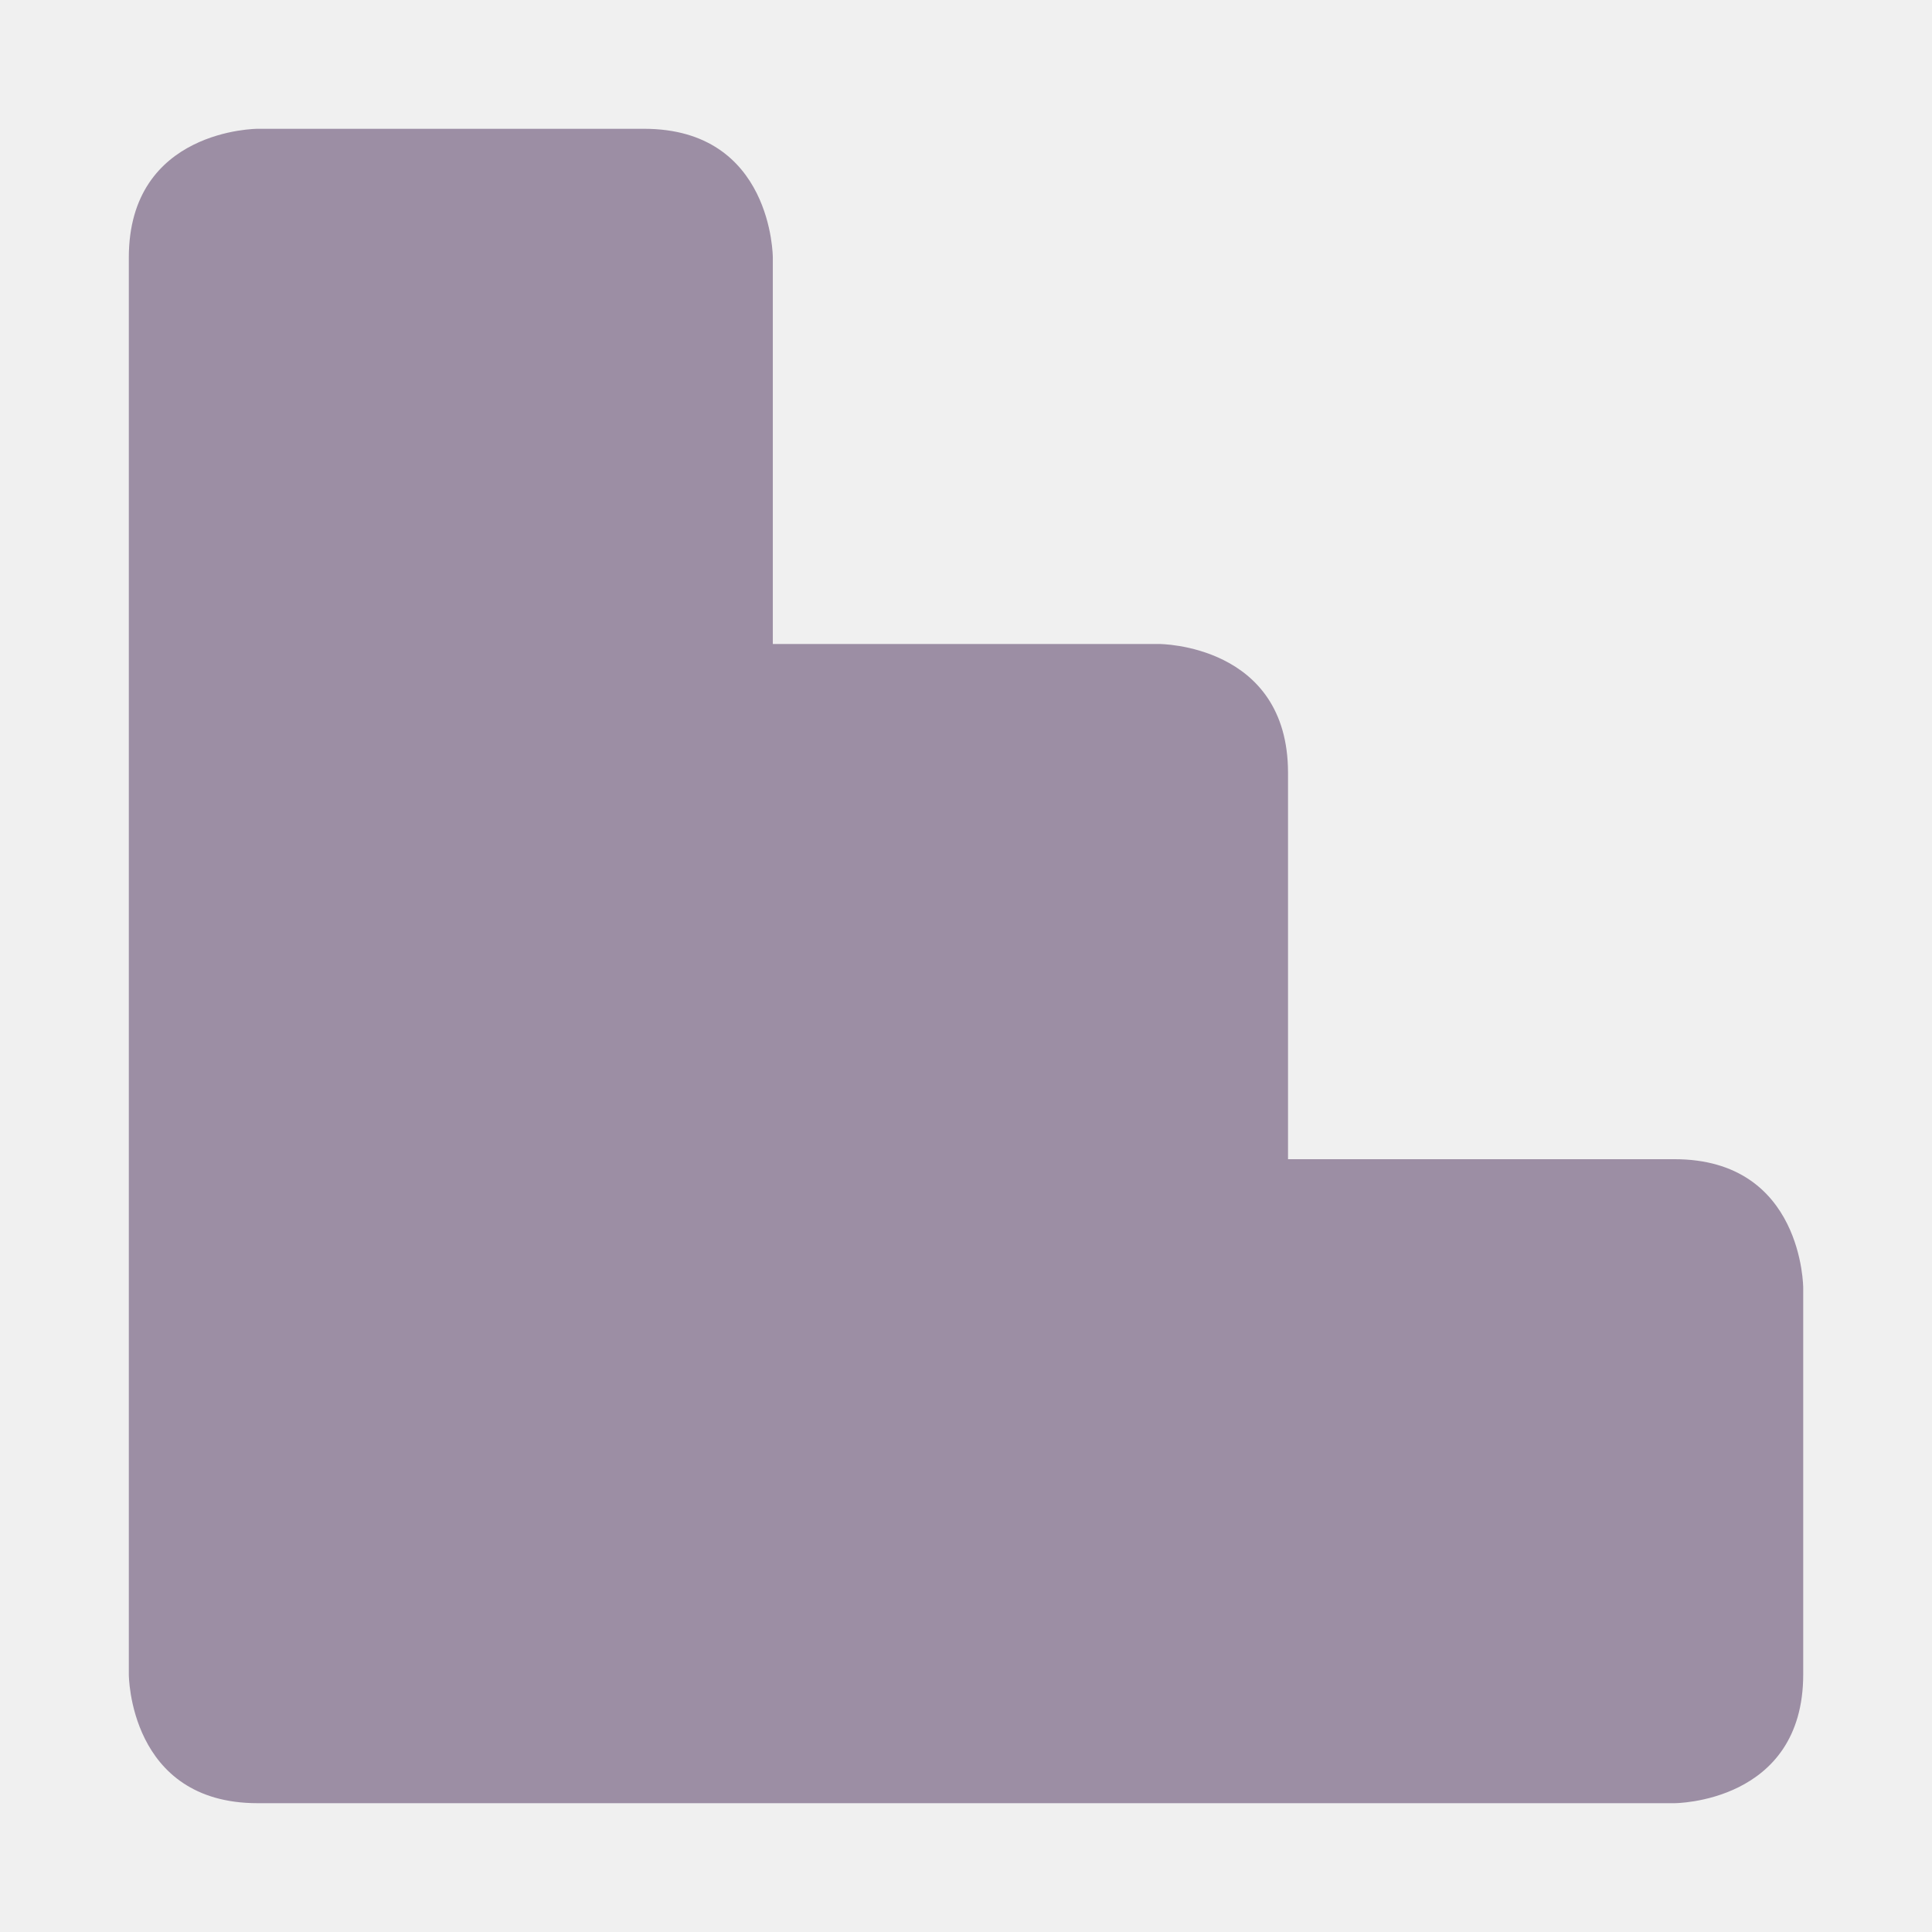
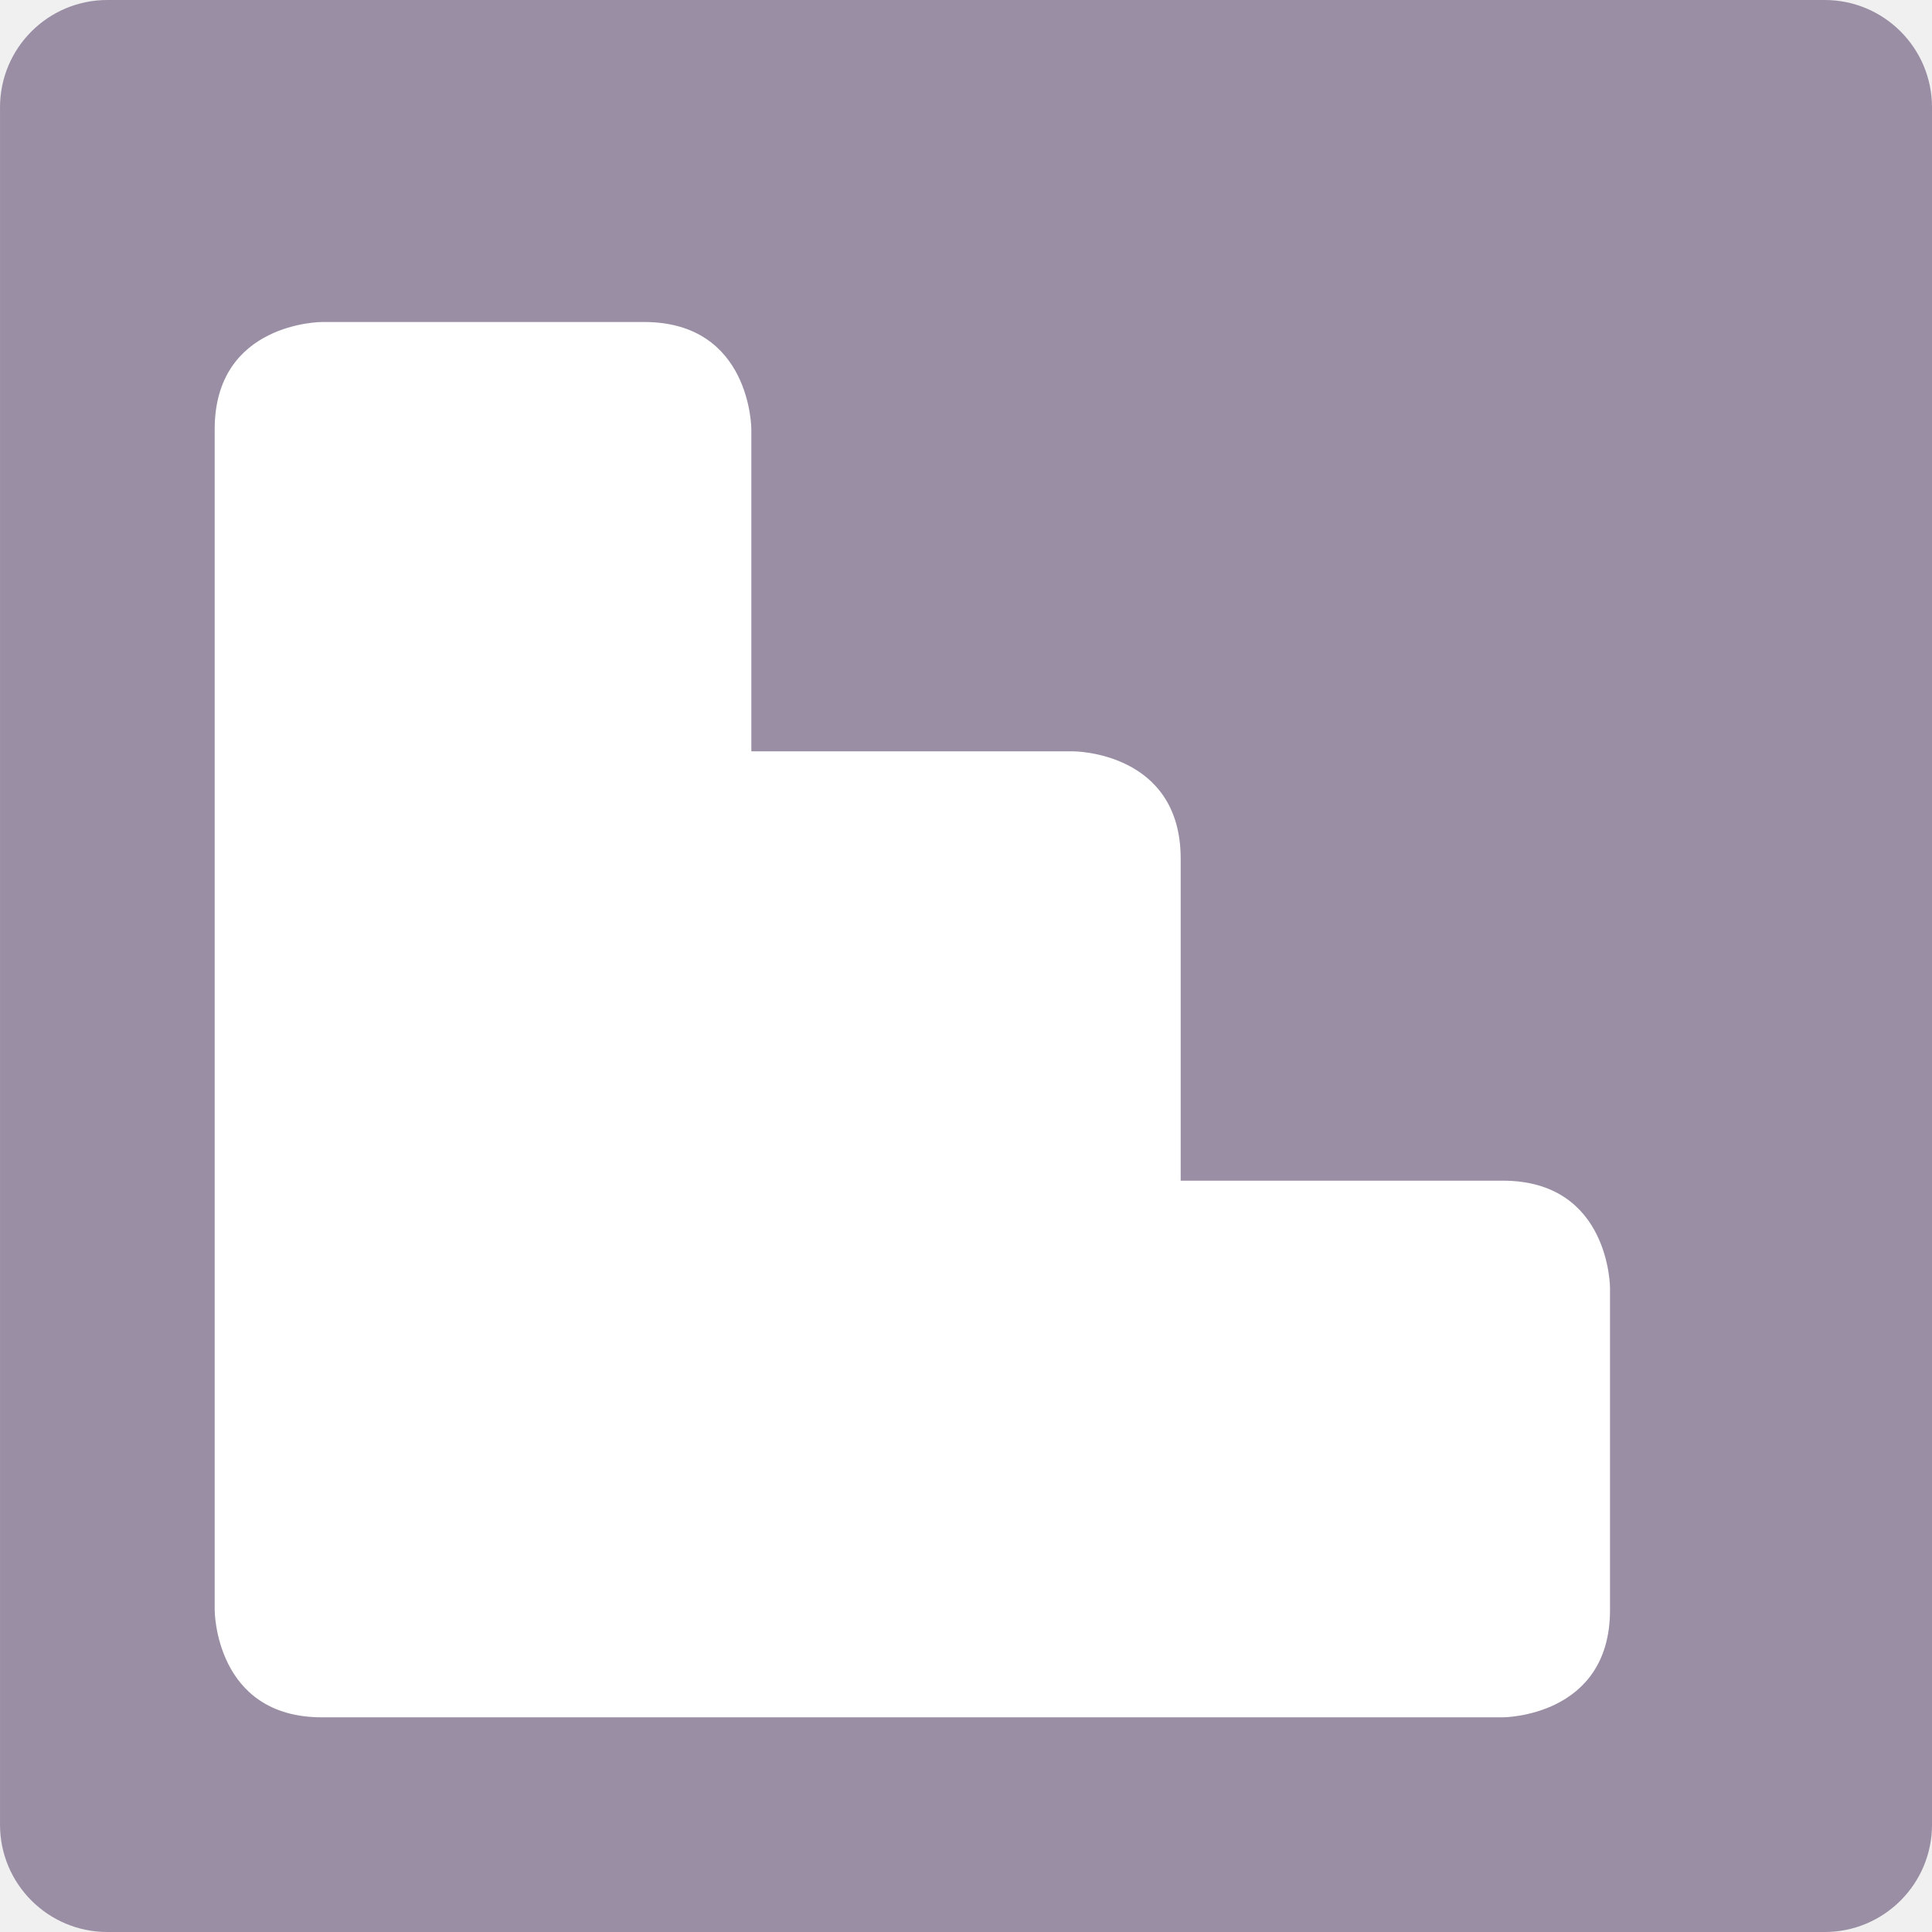
- <svg xmlns="http://www.w3.org/2000/svg" width="15" height="15" id="svg4619" version="1.1" viewBox="0 0 15 15">
+ <svg xmlns="http://www.w3.org/2000/svg" width="18" height="18" id="svg4619" version="1.1" viewBox="0 0 18 18">
  <defs id="defs4621" />
-   <g id="layer1" transform="translate(11.00014,-1038.362)">
-     <path style="opacity:1;fill:#9c8ea4;fill-opacity:1;stroke:none;stroke-width:2.632;stroke-linecap:round;stroke-linejoin:round;stroke-miterlimit:4;stroke-dasharray:none;stroke-dashoffset:0;stroke-opacity:1;marker:none" d="m -10,1040.362 0,11 c 0,0 0,1 1,1 l 11,0 c 0,0 1,0 1,-1 l 0,-3 c 0,0 0,-1 -1,-1 l -3,0 c 0,0 -2e-7,-2 -2e-7,-3 0,-1 -1,-1 -1,-1 l -3,0 -1e-7,-3 c 0,0 0,-1 -1,-1 l -3,0 c 0,0 -1,0 -1,1 z" id="rect4696" />
+   <g id="layer1" transform="translate(12.00014,-1036.362)">
+     <rect style="opacity:1;fill:#9a8ea4;fill-opacity:1;stroke:none;stroke-width:2;stroke-linecap:round;stroke-linejoin:round;stroke-miterlimit:4;stroke-dasharray:none;stroke-dashoffset:0;stroke-opacity:1;marker:none" id="rect5840" width="18" height="18" x="-12" y="1036.362" rx="1" ry="1" />
+     <path style="opacity:1;fill:#ffffff;fill-opacity:1;stroke:none;stroke-width:2.632;stroke-linecap:round;stroke-linejoin:round;stroke-miterlimit:4;stroke-dasharray:none;stroke-dashoffset:0;stroke-opacity:1;marker:none" d="m -10,1040.362 0,11 c 0,0 0,1 1,1 l 11,0 c 0,0 1,0 1,-1 l 0,-3 c 0,0 0,-1 -1,-1 l -3,0 c 0,0 -2e-7,-2 -2e-7,-3 0,-1 -1,-1 -1,-1 l -3,0 -1e-7,-3 c 0,0 0,-1 -1,-1 l -3,0 c 0,0 -1,0 -1,1 z" id="rect4696" />
  </g>
</svg>
